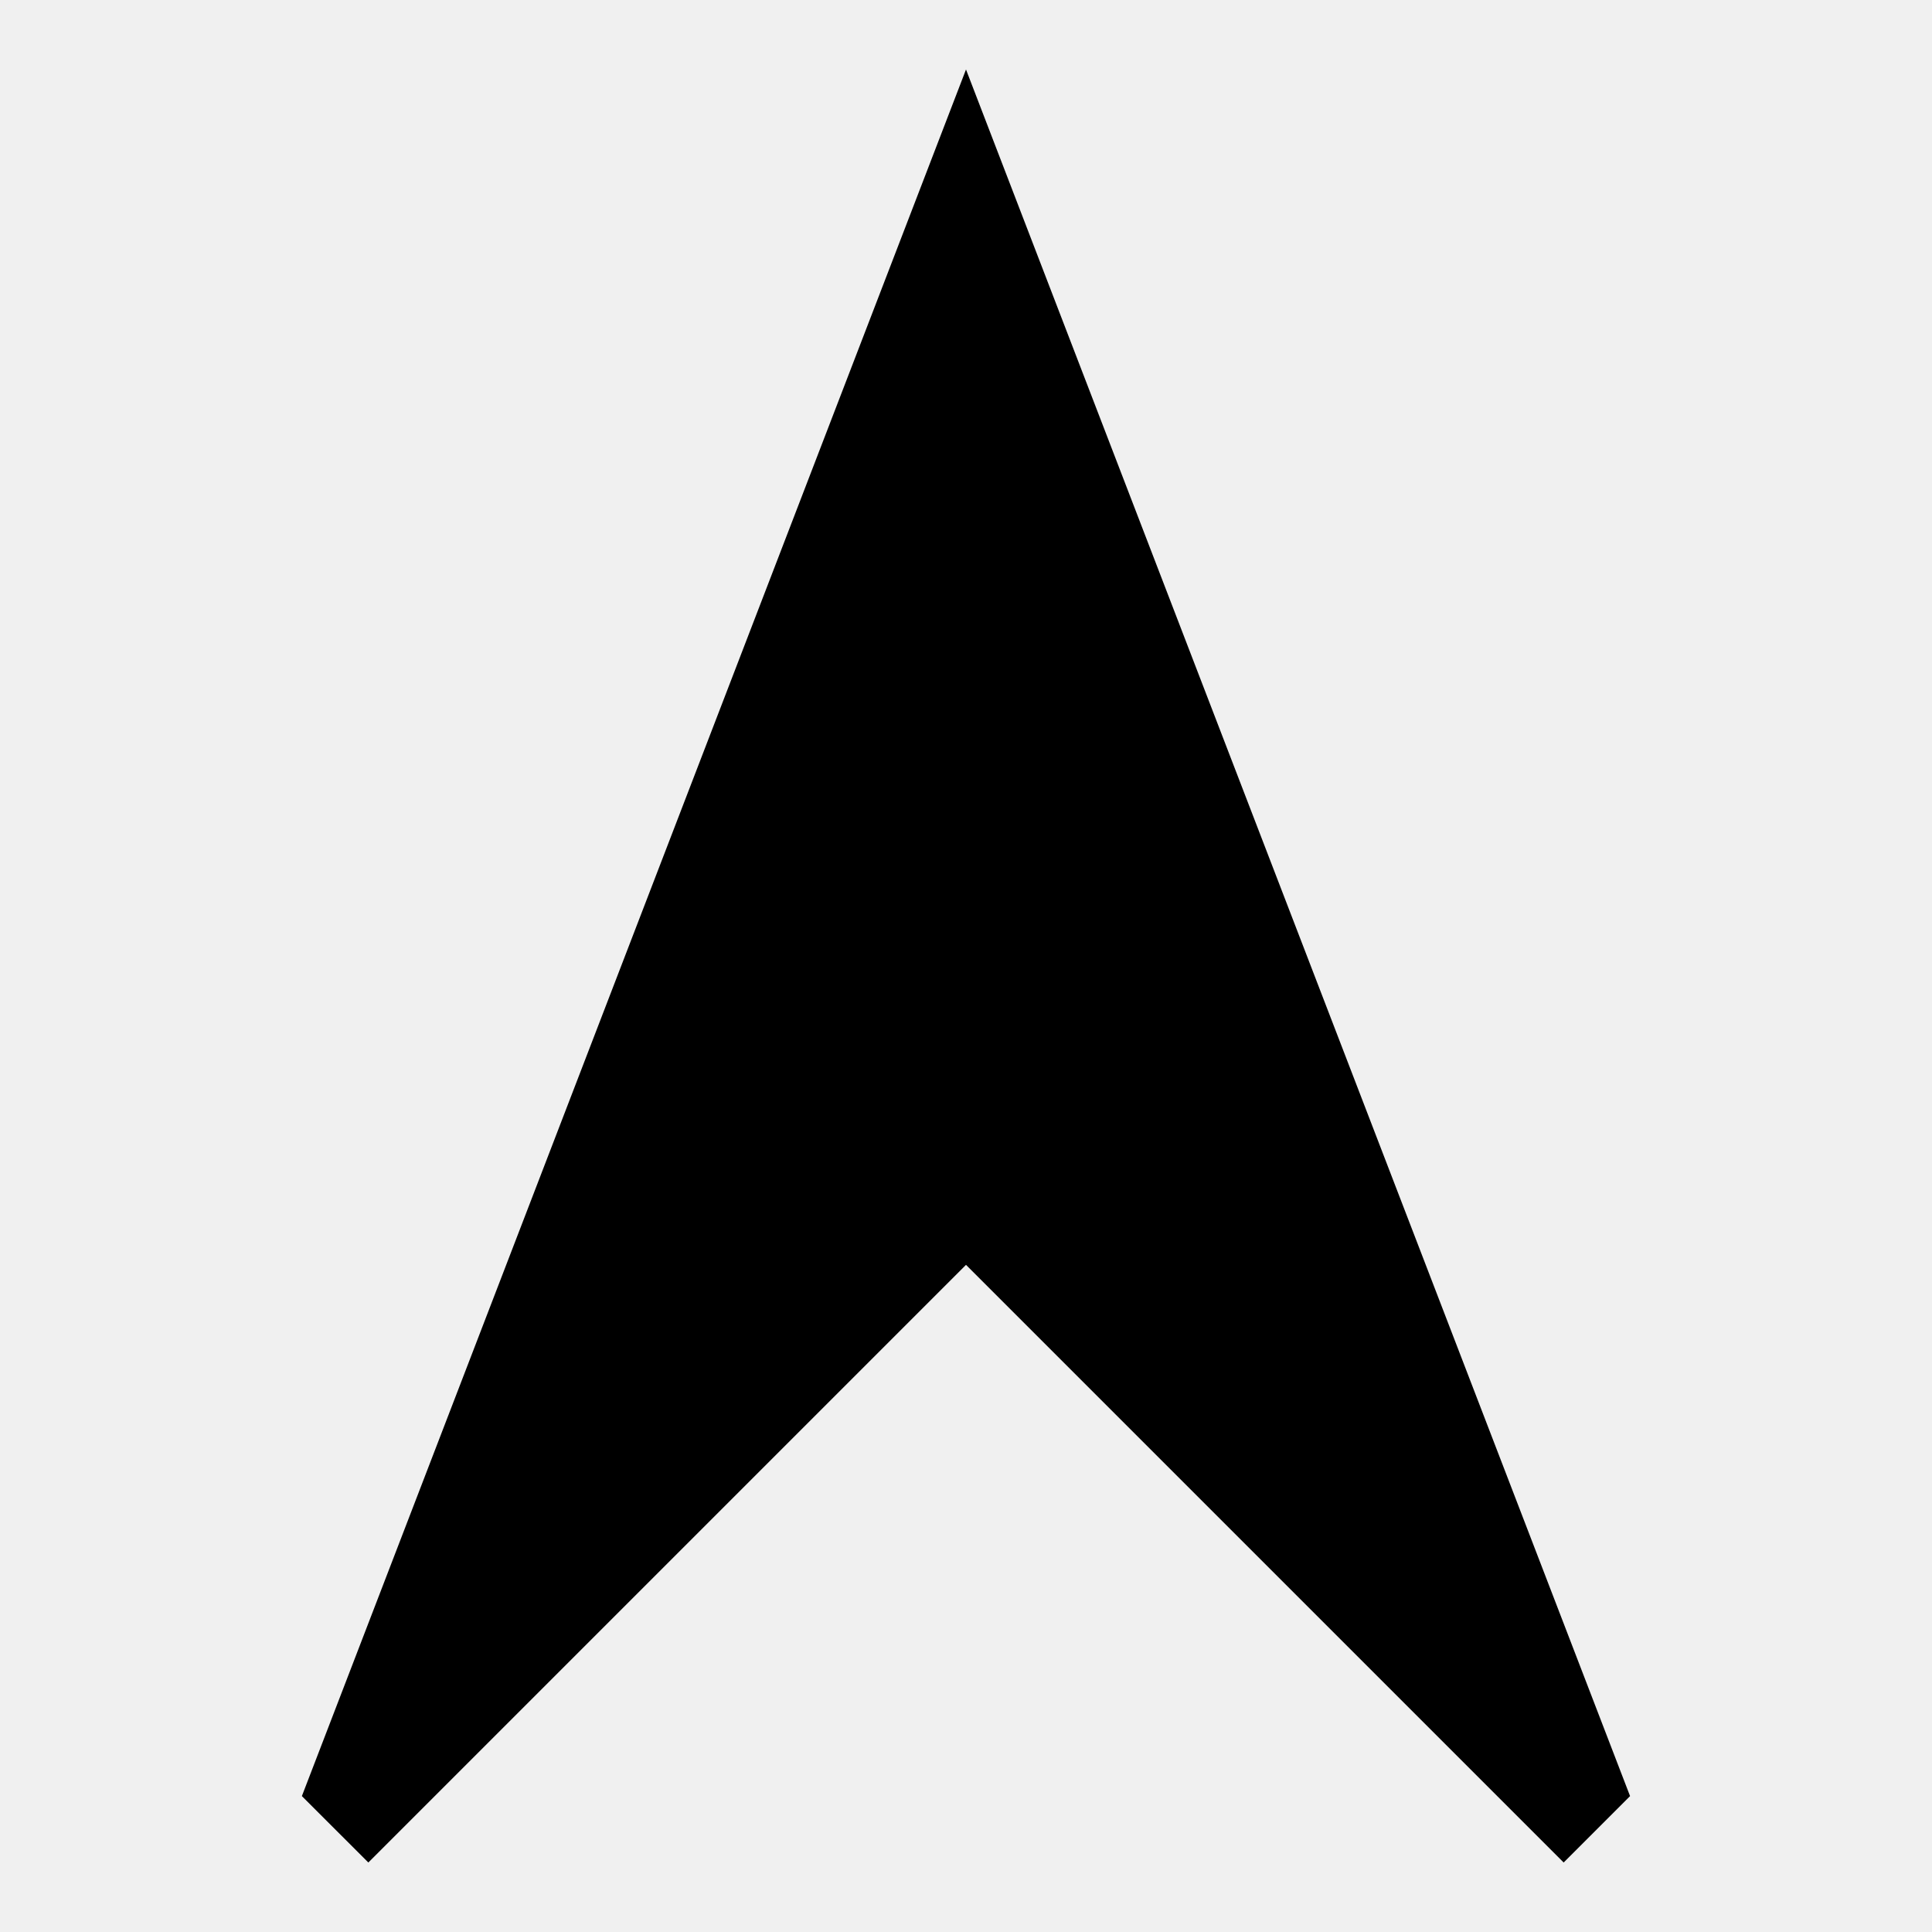
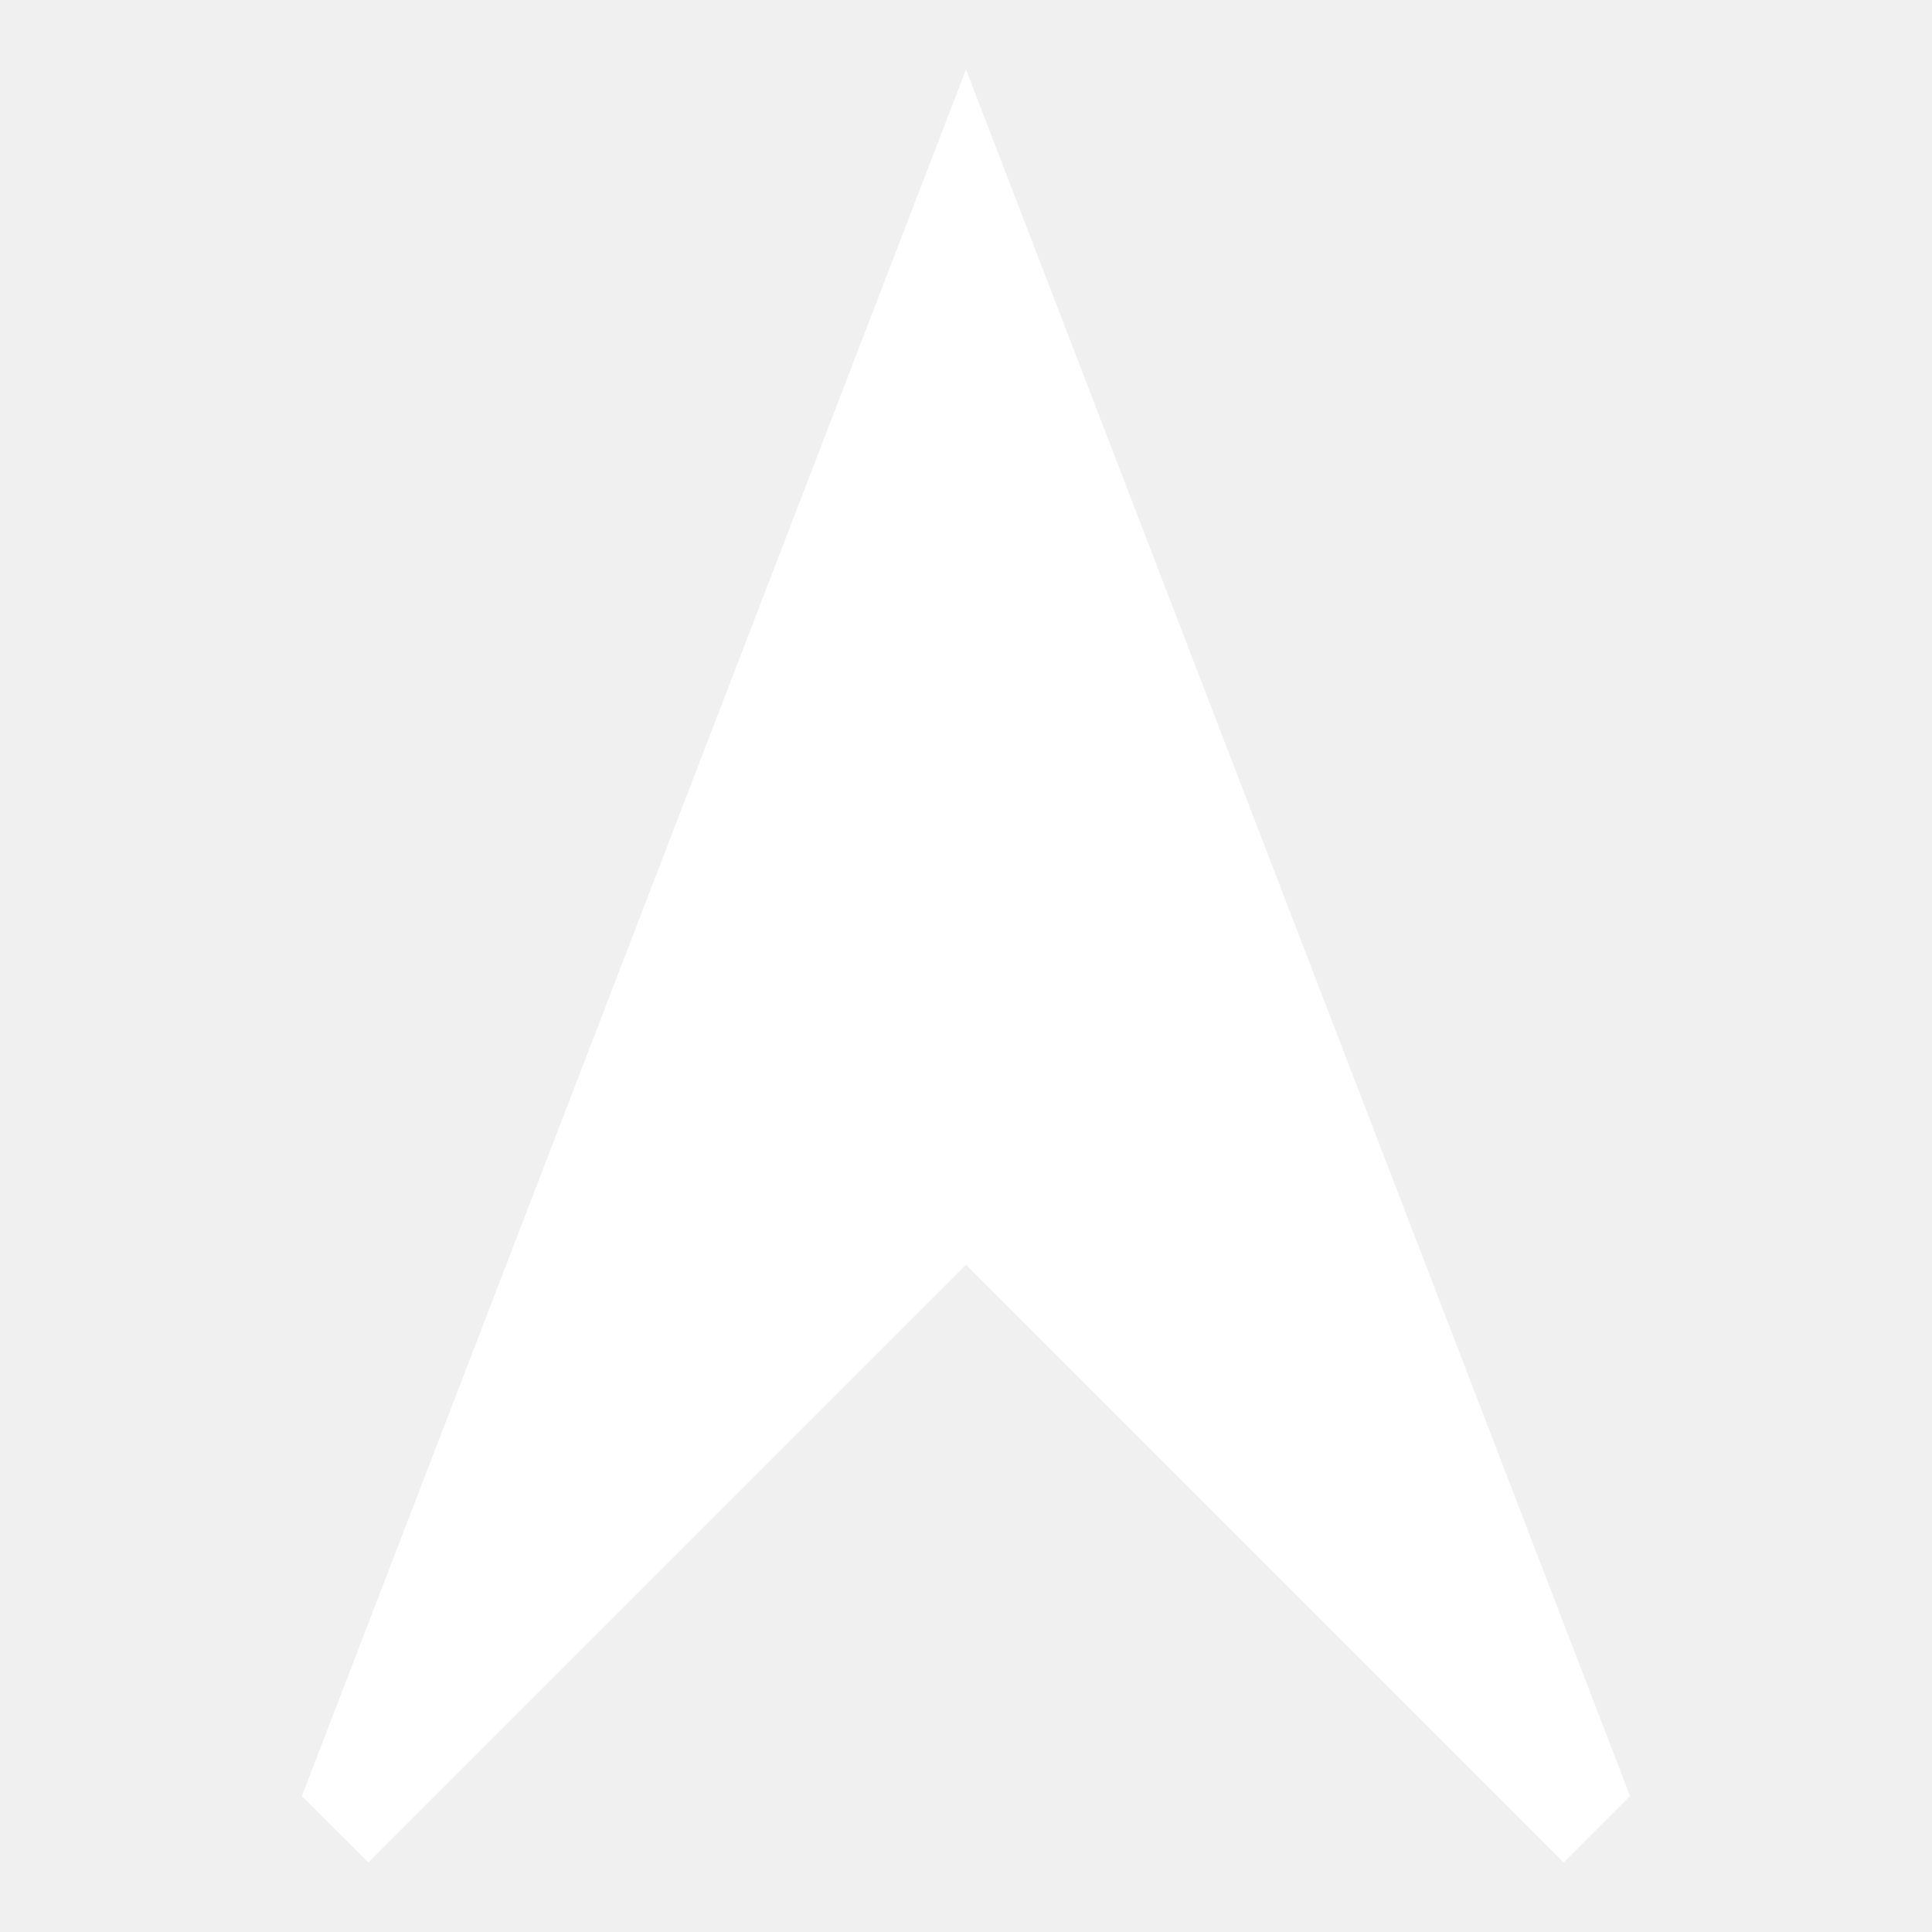
<svg xmlns="http://www.w3.org/2000/svg" viewBox="0 0 32 32" version="1.1" id="svg1">
  <defs id="defs1" />
-   <path fill="#669df6" fill-rule="evenodd" d="m 16,20.95 9.899,9.899 1.1,-1.1 L 16,1.151 5,29.749 6.101,30.849 Z" id="path1" style="fill:#000000" />
+   <path fill="#669df6" fill-rule="evenodd" d="m 16,20.95 9.899,9.899 1.1,-1.1 L 16,1.151 5,29.749 6.101,30.849 Z" id="path1" style="fill:#ffffff" />
</svg>
